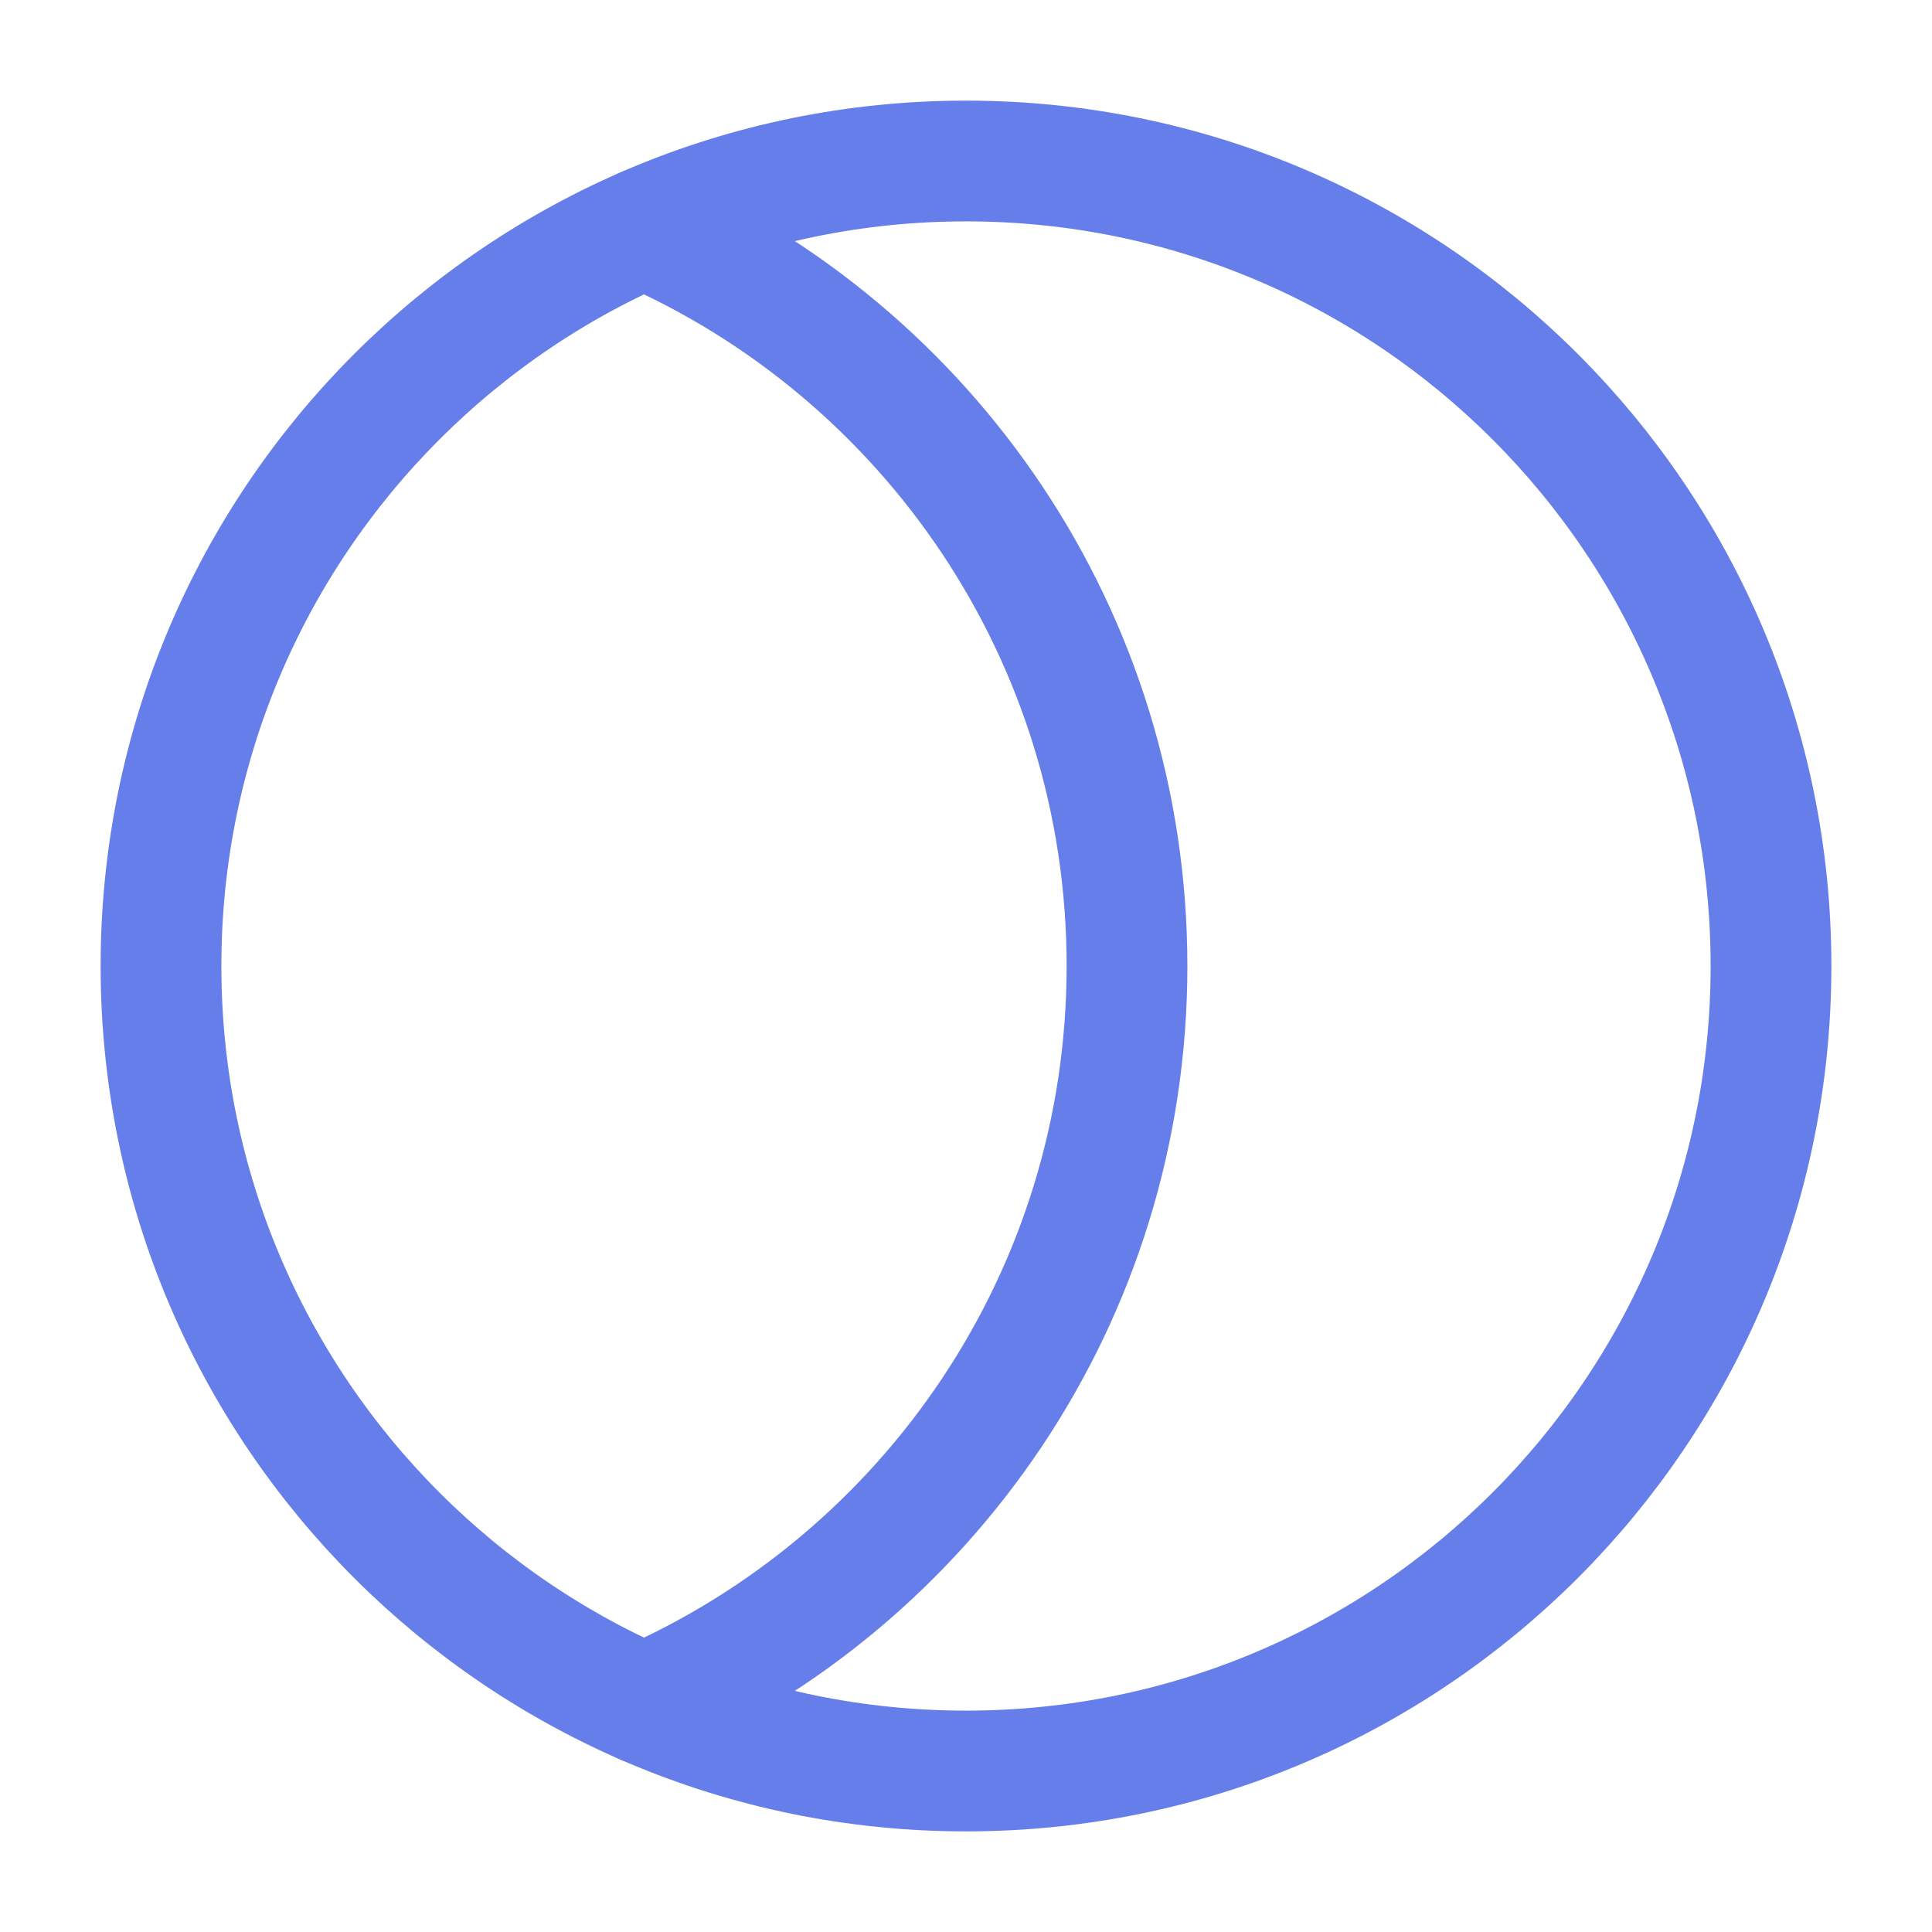
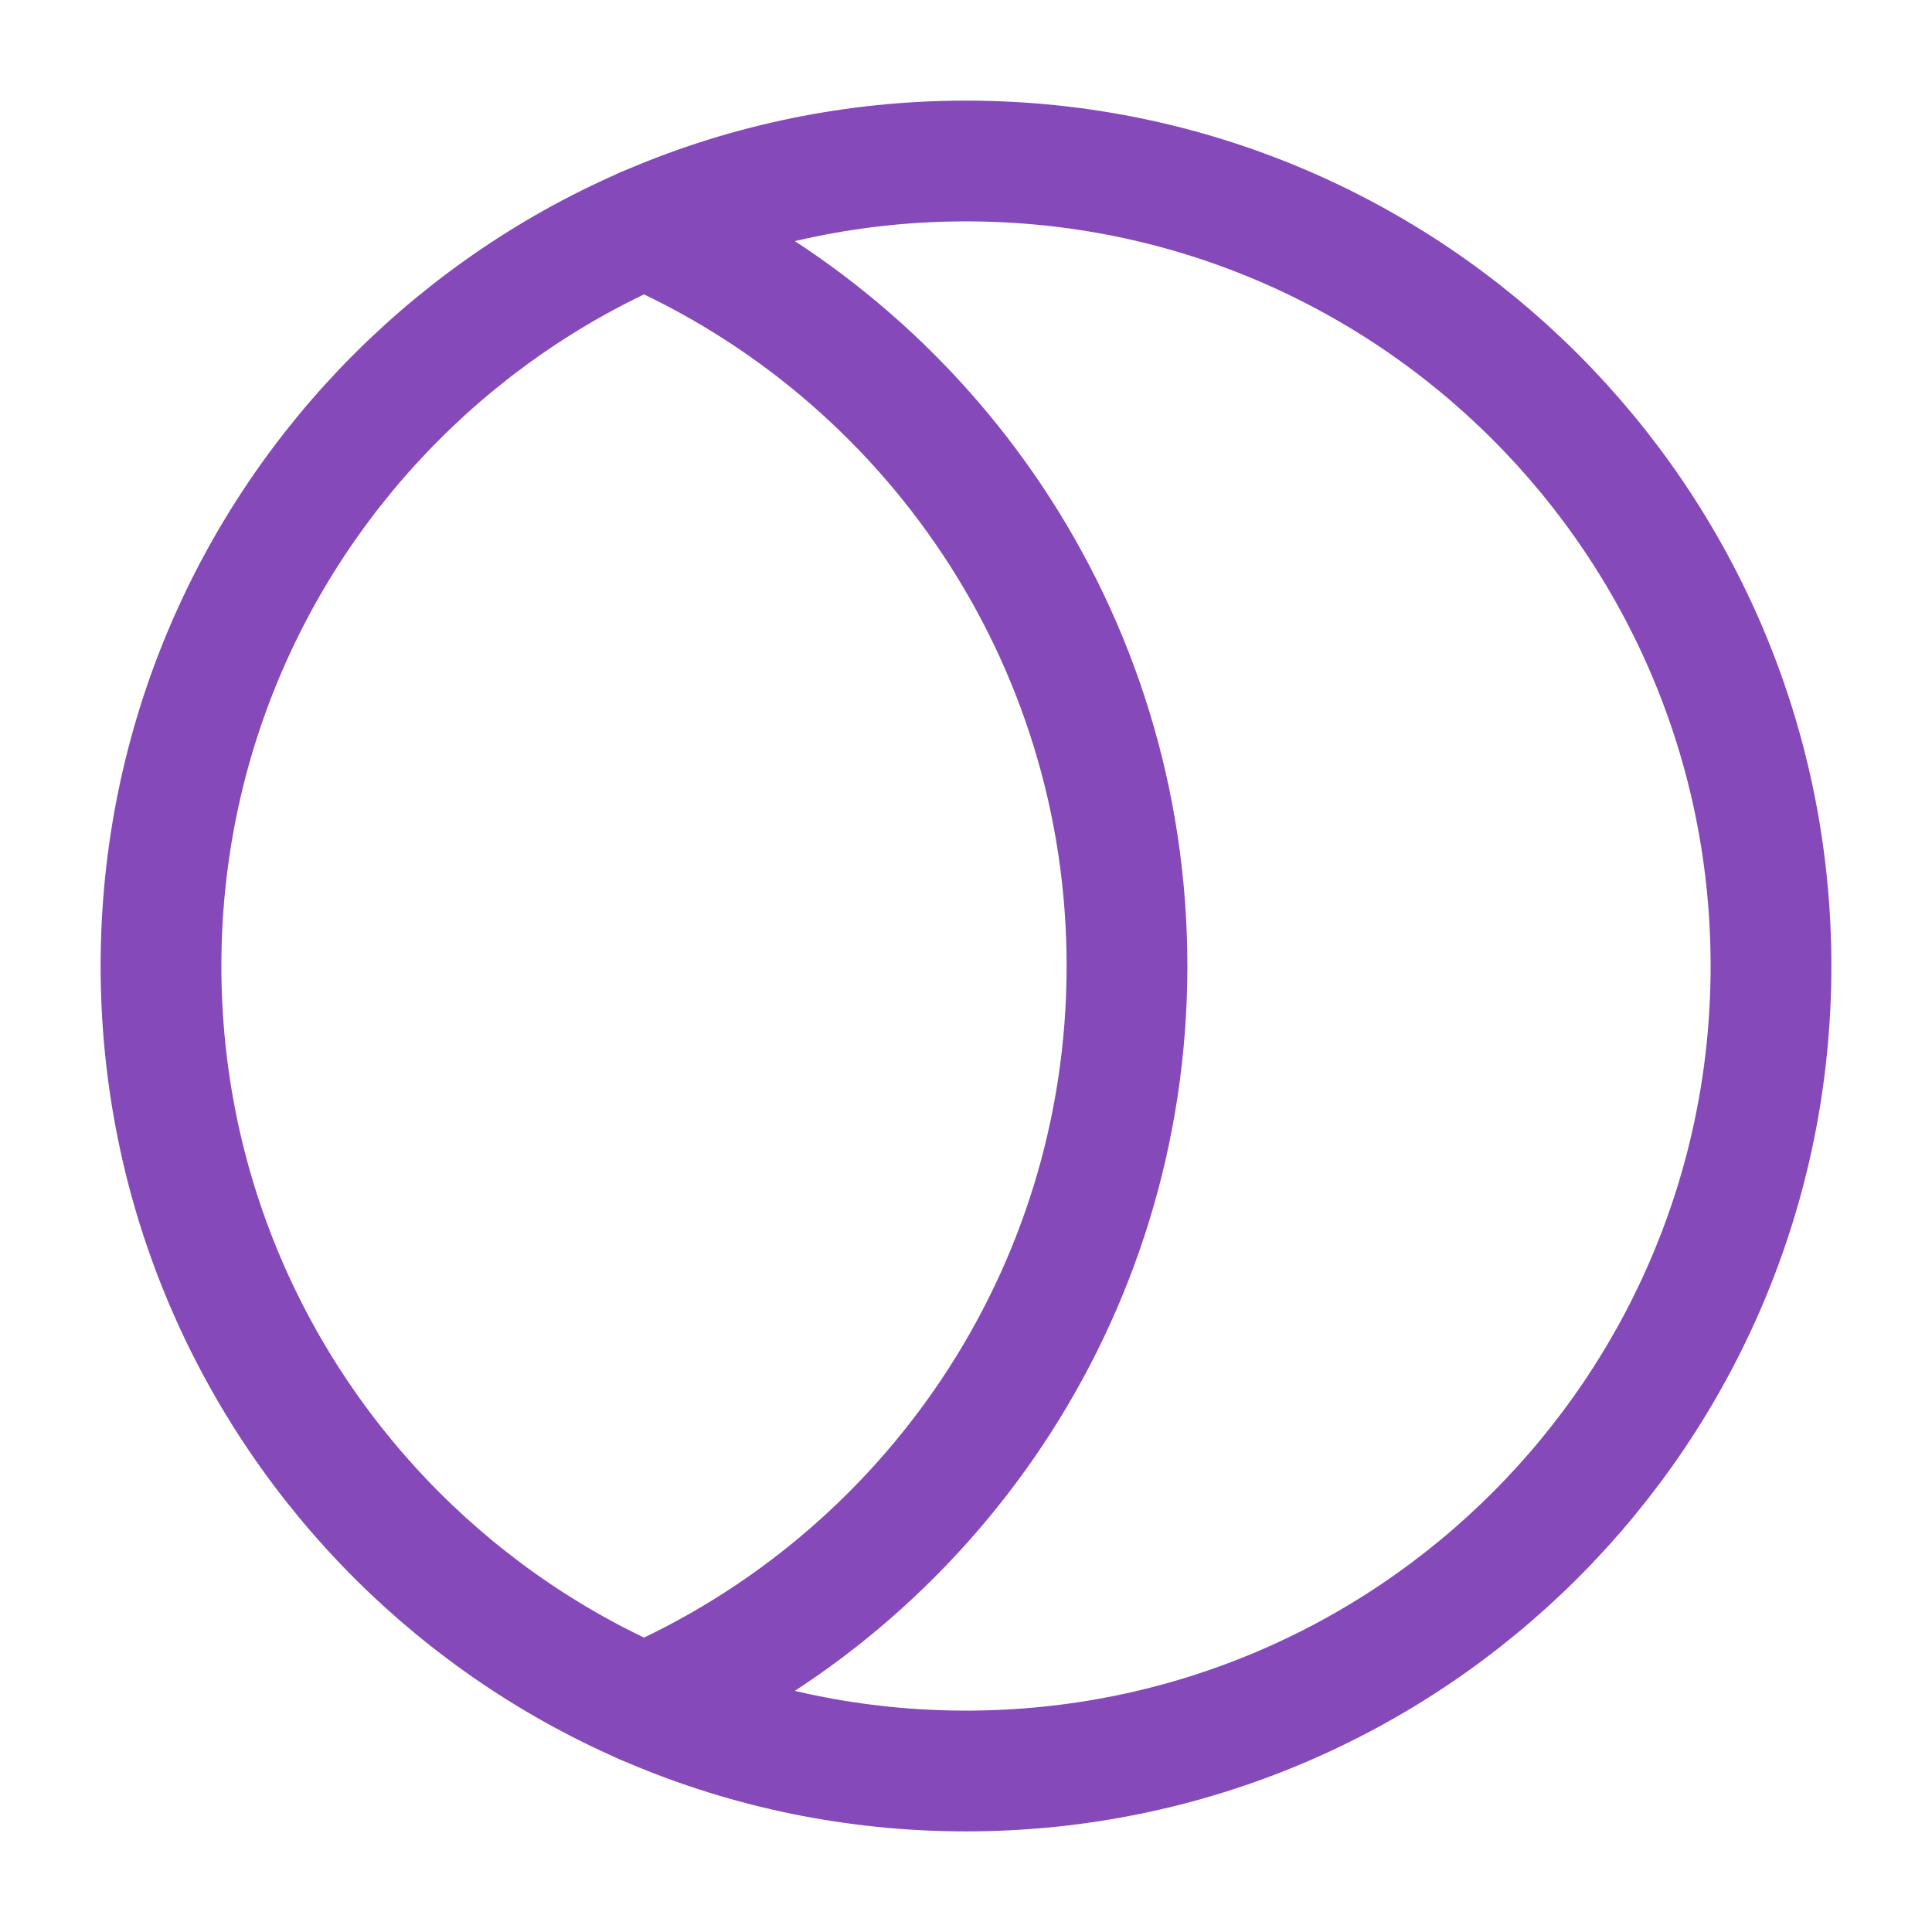
- <svg xmlns="http://www.w3.org/2000/svg" width="48px" height="48px" viewBox="0 0 24 24" aria-labelledby="maskIconTitle" stroke="#667eea" stroke-width="1.5" stroke-linecap="round" stroke-linejoin="round" fill="none" color="#667eea">
+ <svg xmlns="http://www.w3.org/2000/svg" width="48px" height="48px" viewBox="0 0 24 24" aria-labelledby="maskIconTitle" stroke="#8549b9" stroke-width="1.5" stroke-linecap="round" stroke-linejoin="round" fill="none" color="#8549b9">
  <path fill-rule="evenodd" clip-rule="evenodd" d="M12 22C17.523 22 22 17.523 22 12C22 6.477 17.523 2 12 2C6.477 2 2 6.477 2 12C2 17.523 6.477 22 12 22Z" />
  <path d="M8 2.832C11.532 4.375 14 7.899 14 12C14 16.101 11.532 19.625 8 21.168" />
</svg>
